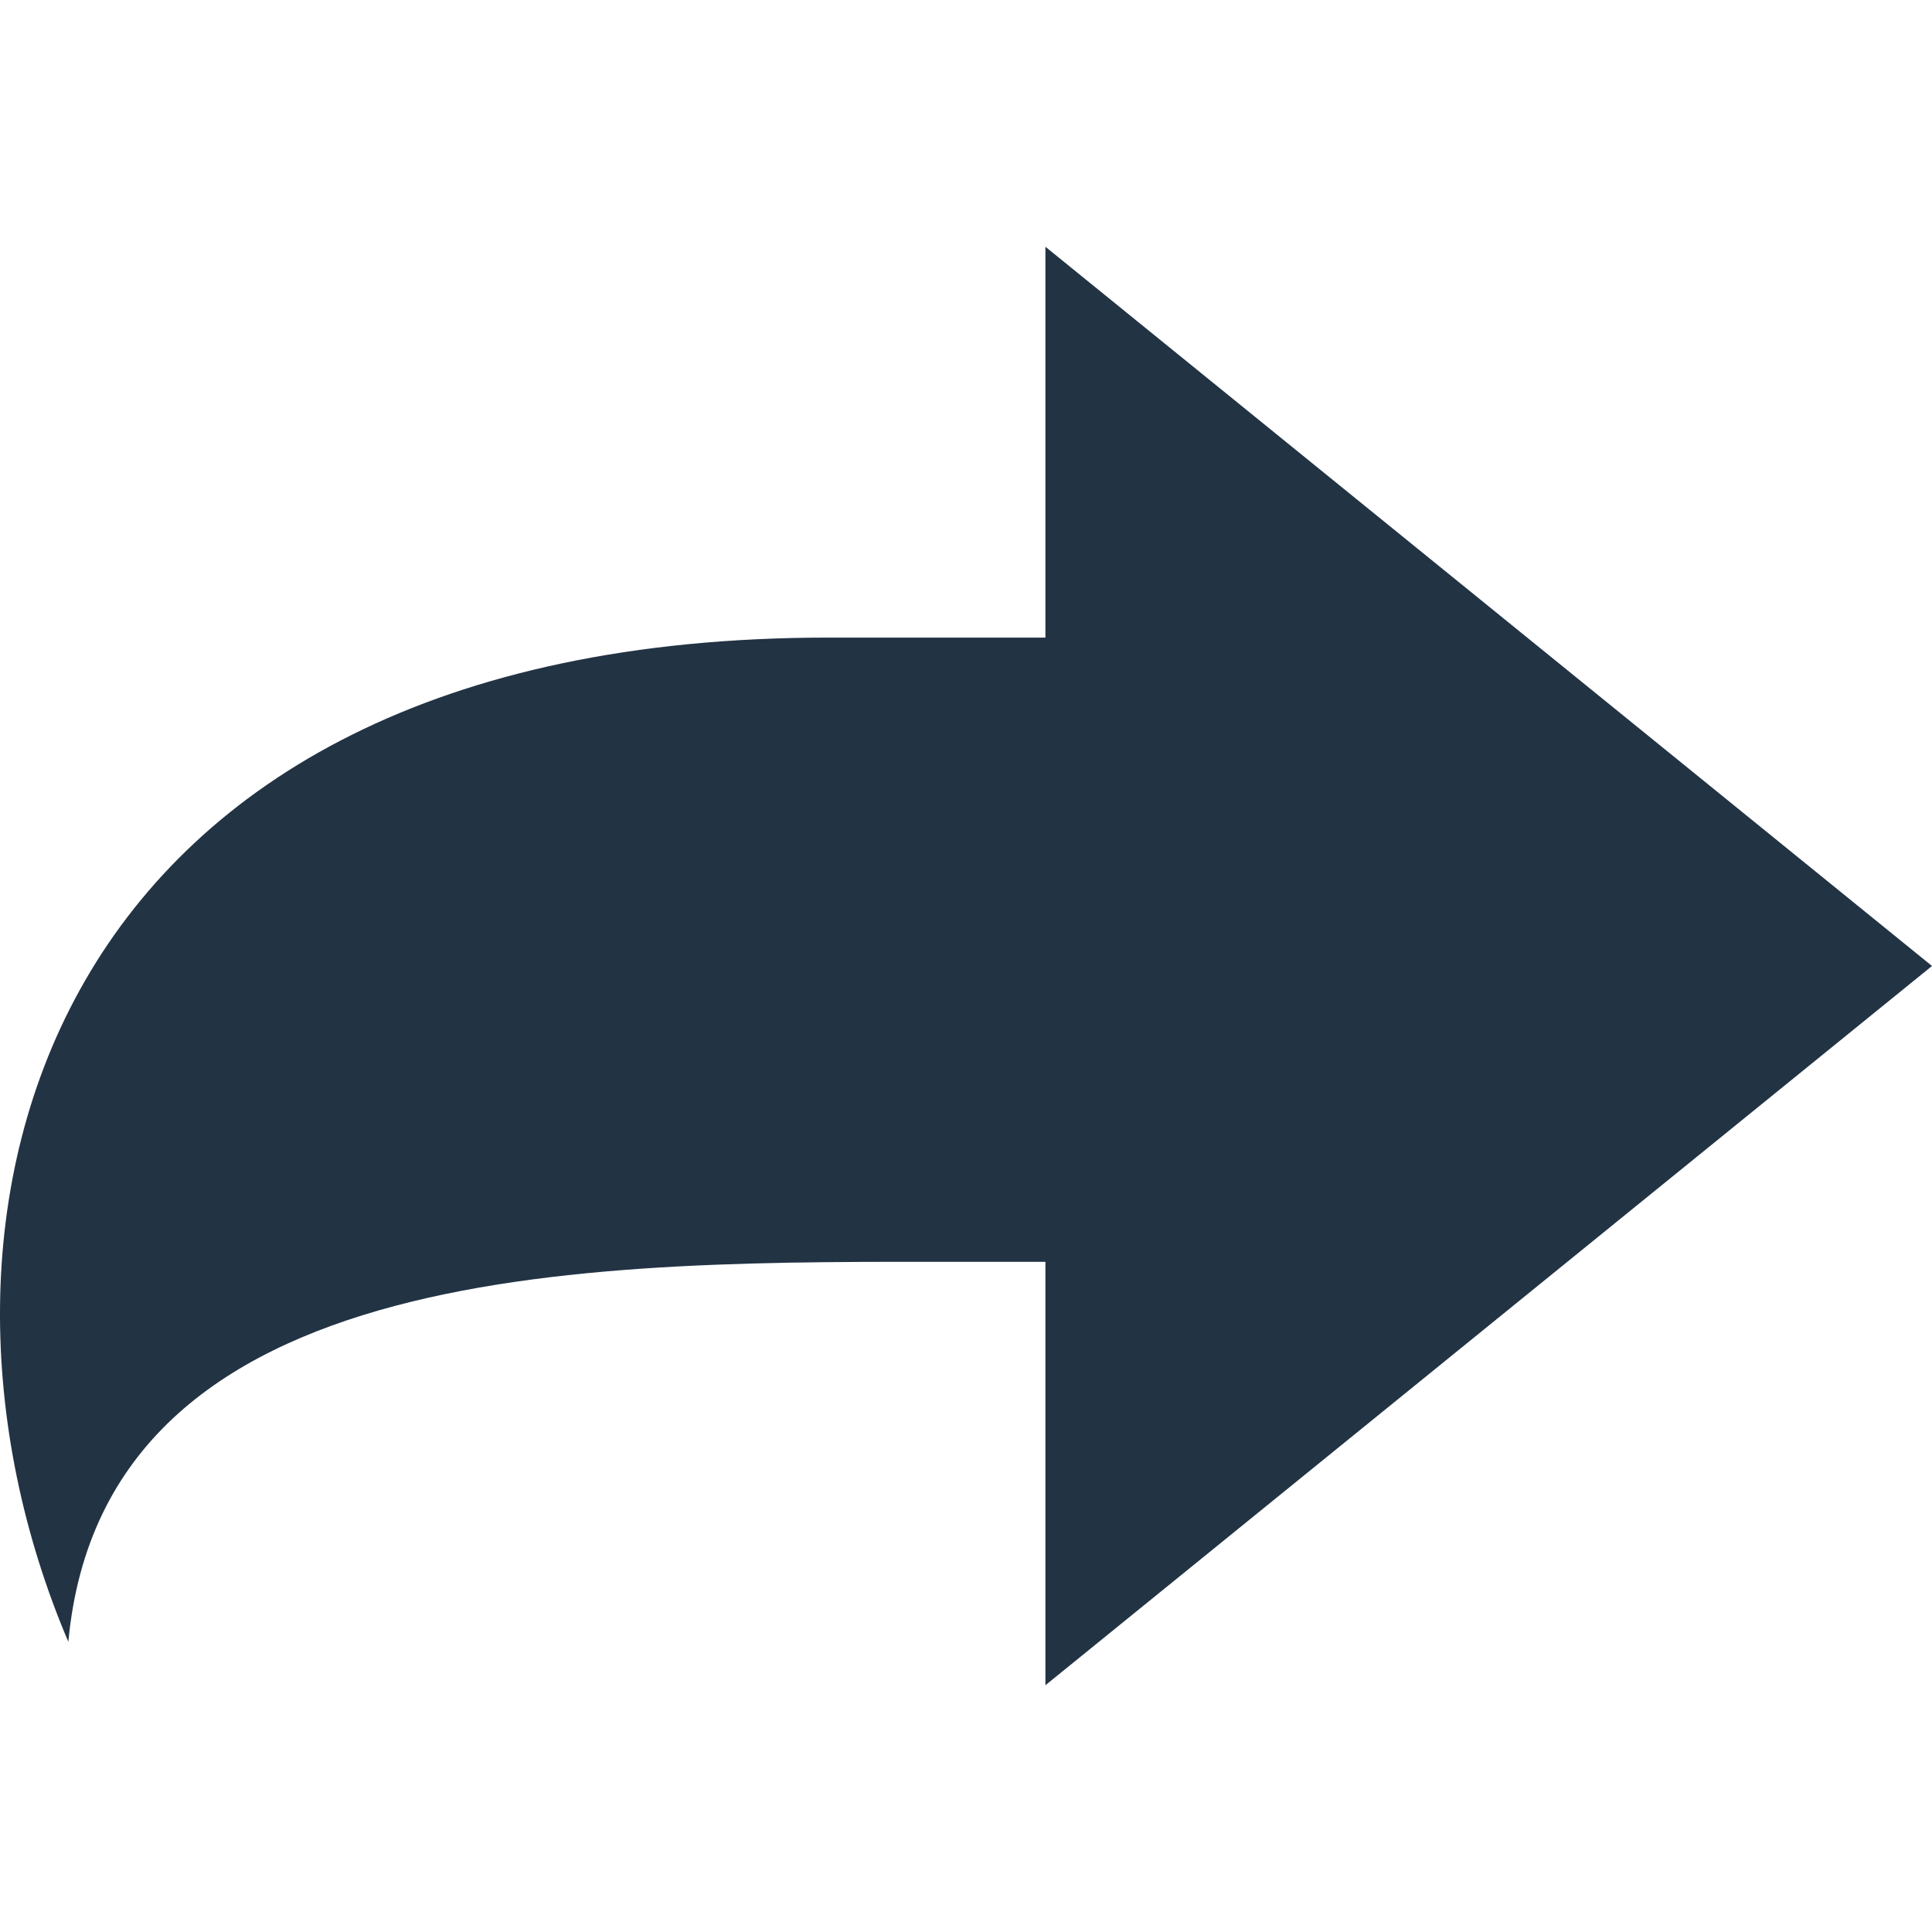
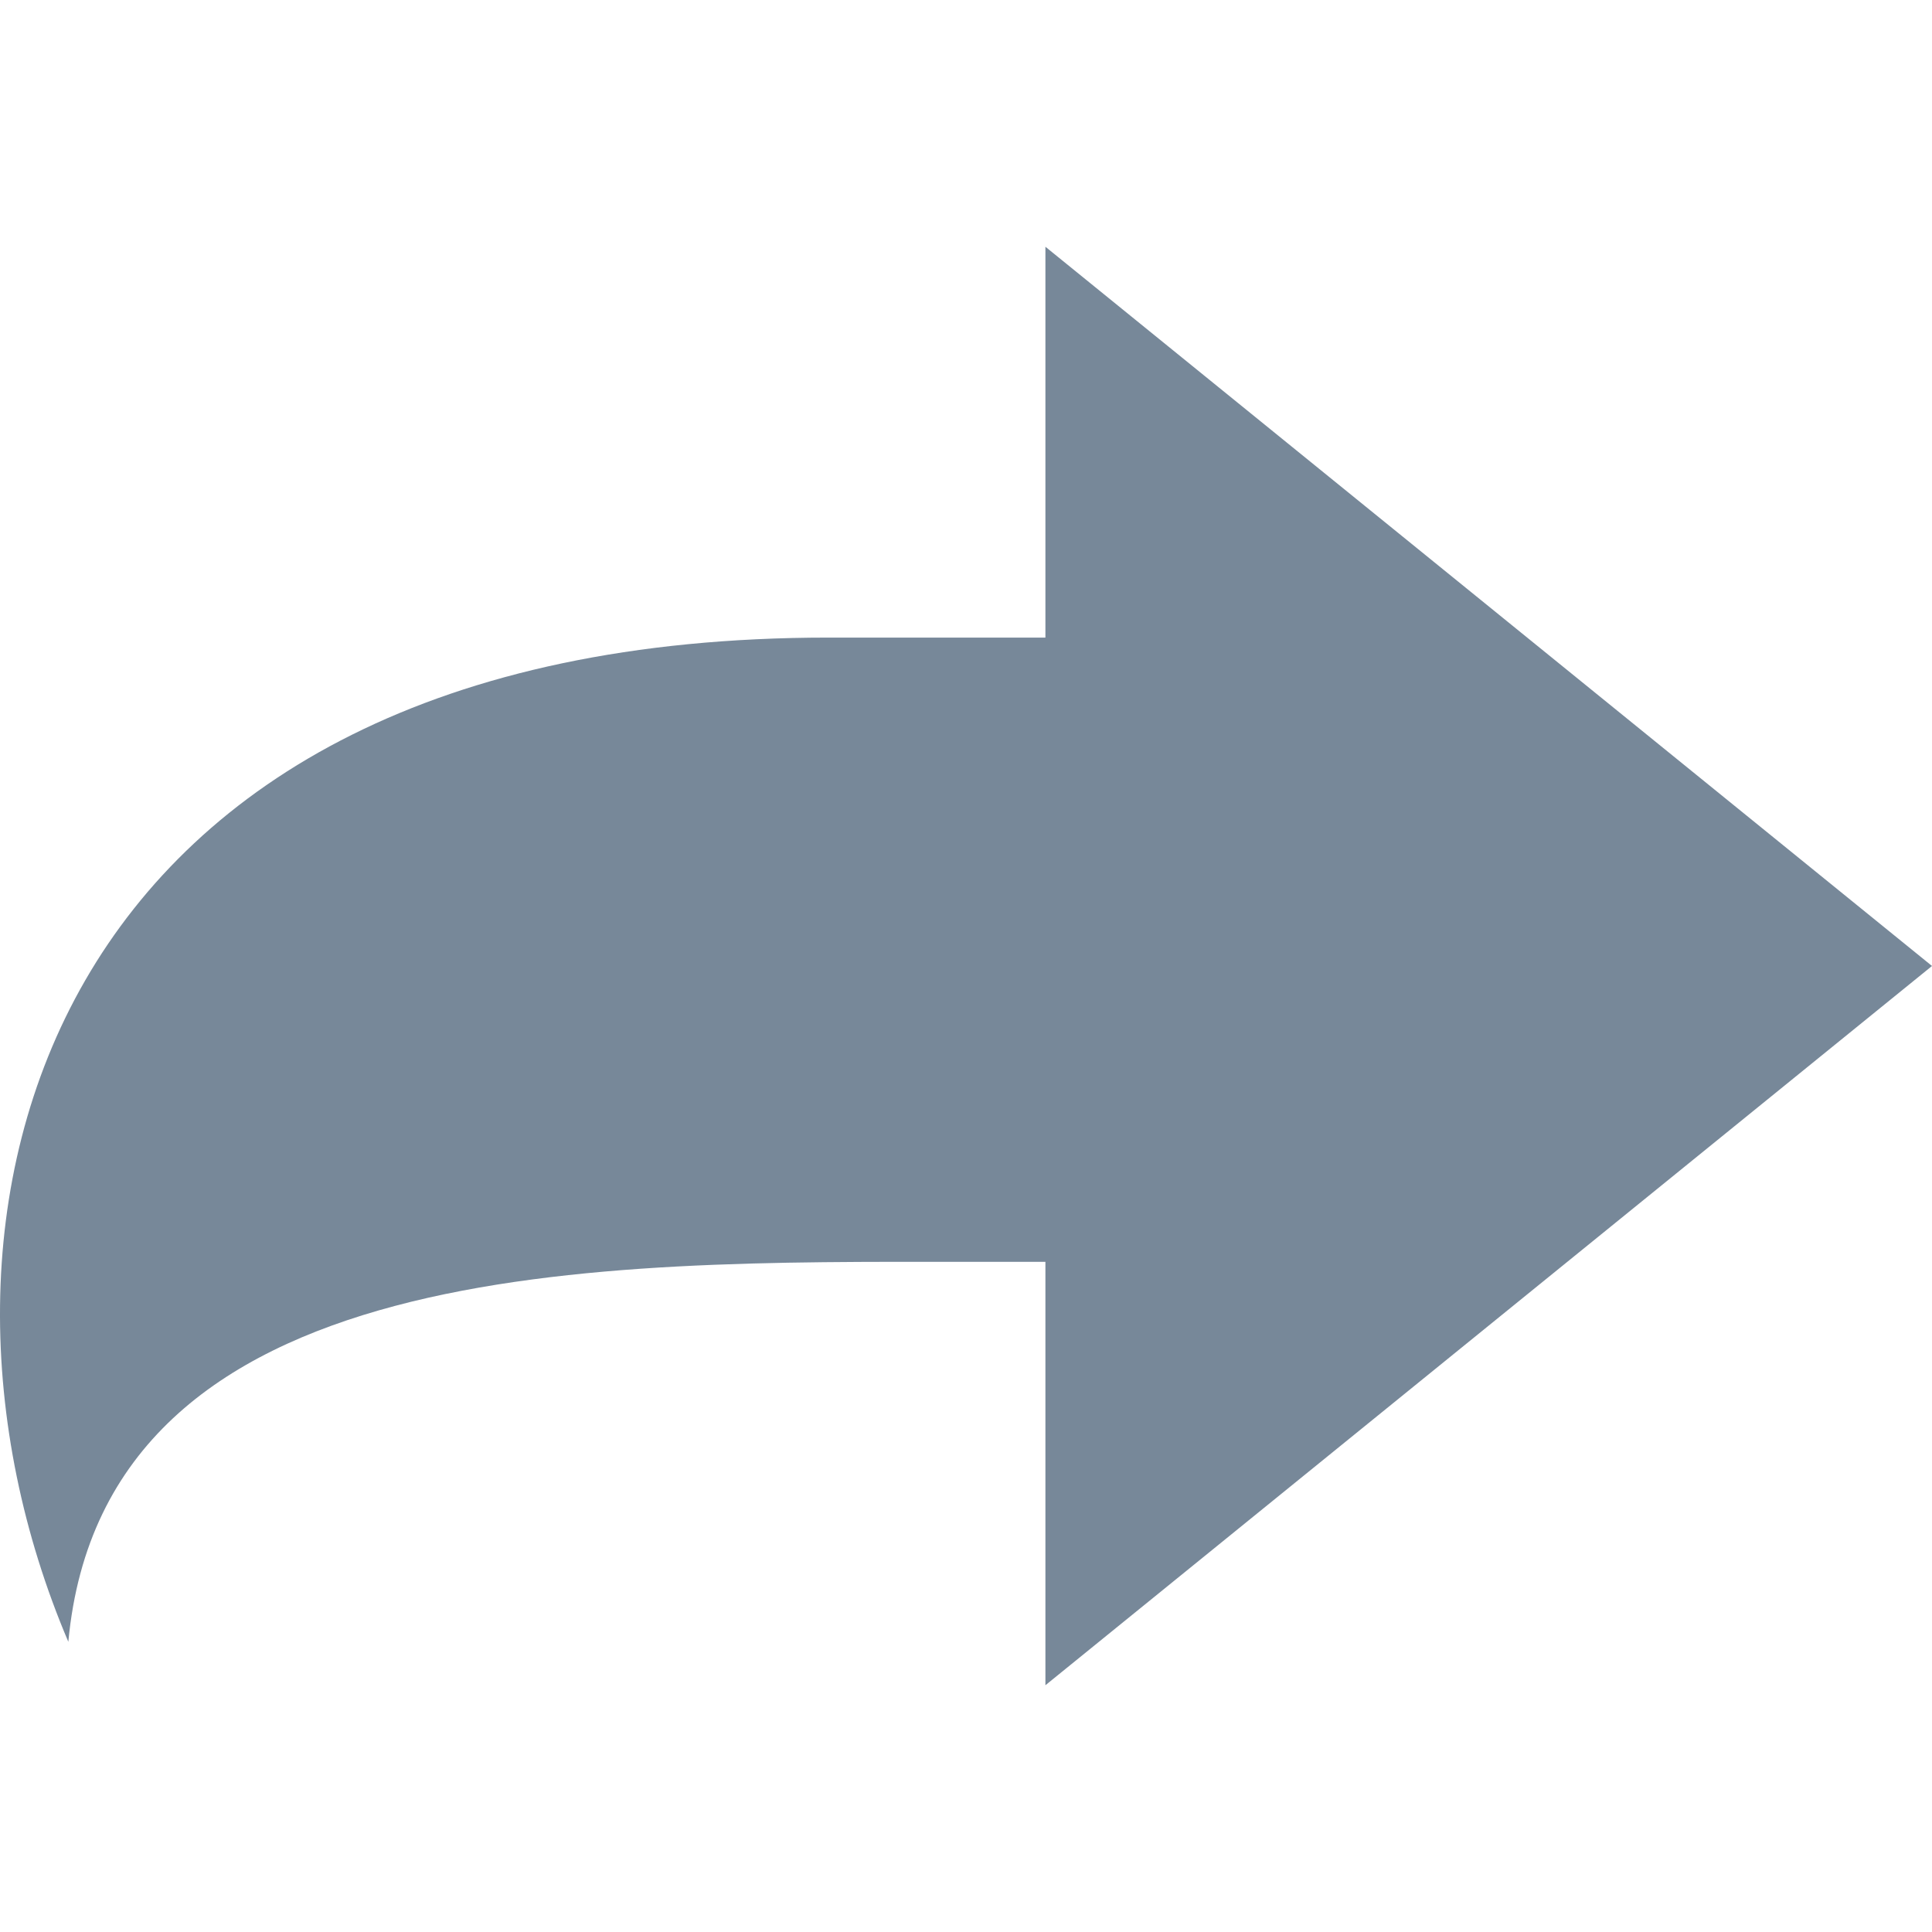
<svg xmlns="http://www.w3.org/2000/svg" version="1.1" id="_x32_" x="0px" y="0px" width="800px" height="800px" viewBox="0 0 800 800" enable-background="new 0 0 800 800" xml:space="preserve">
  <g>
-     <path fill="#223344" d="M28.294,679.838c14.979-161.09,221.959-157.346,370.873-157.346c11.323,0,22.572,0,33.716,0V697.82   L800,399.992L432.883,102.178v161.835c-26.961,0-56.888,0-89.909,0C17.053,264.013-46.636,503.763,28.294,679.838z" />
+     <path fill="#778899" d="M28.294,679.838c14.979-161.09,221.959-157.346,370.873-157.346c11.323,0,22.572,0,33.716,0V697.82   L800,399.992L432.883,102.178v161.835c-26.961,0-56.888,0-89.909,0C17.053,264.013-46.636,503.763,28.294,679.838z" />
  </g>
</svg>
